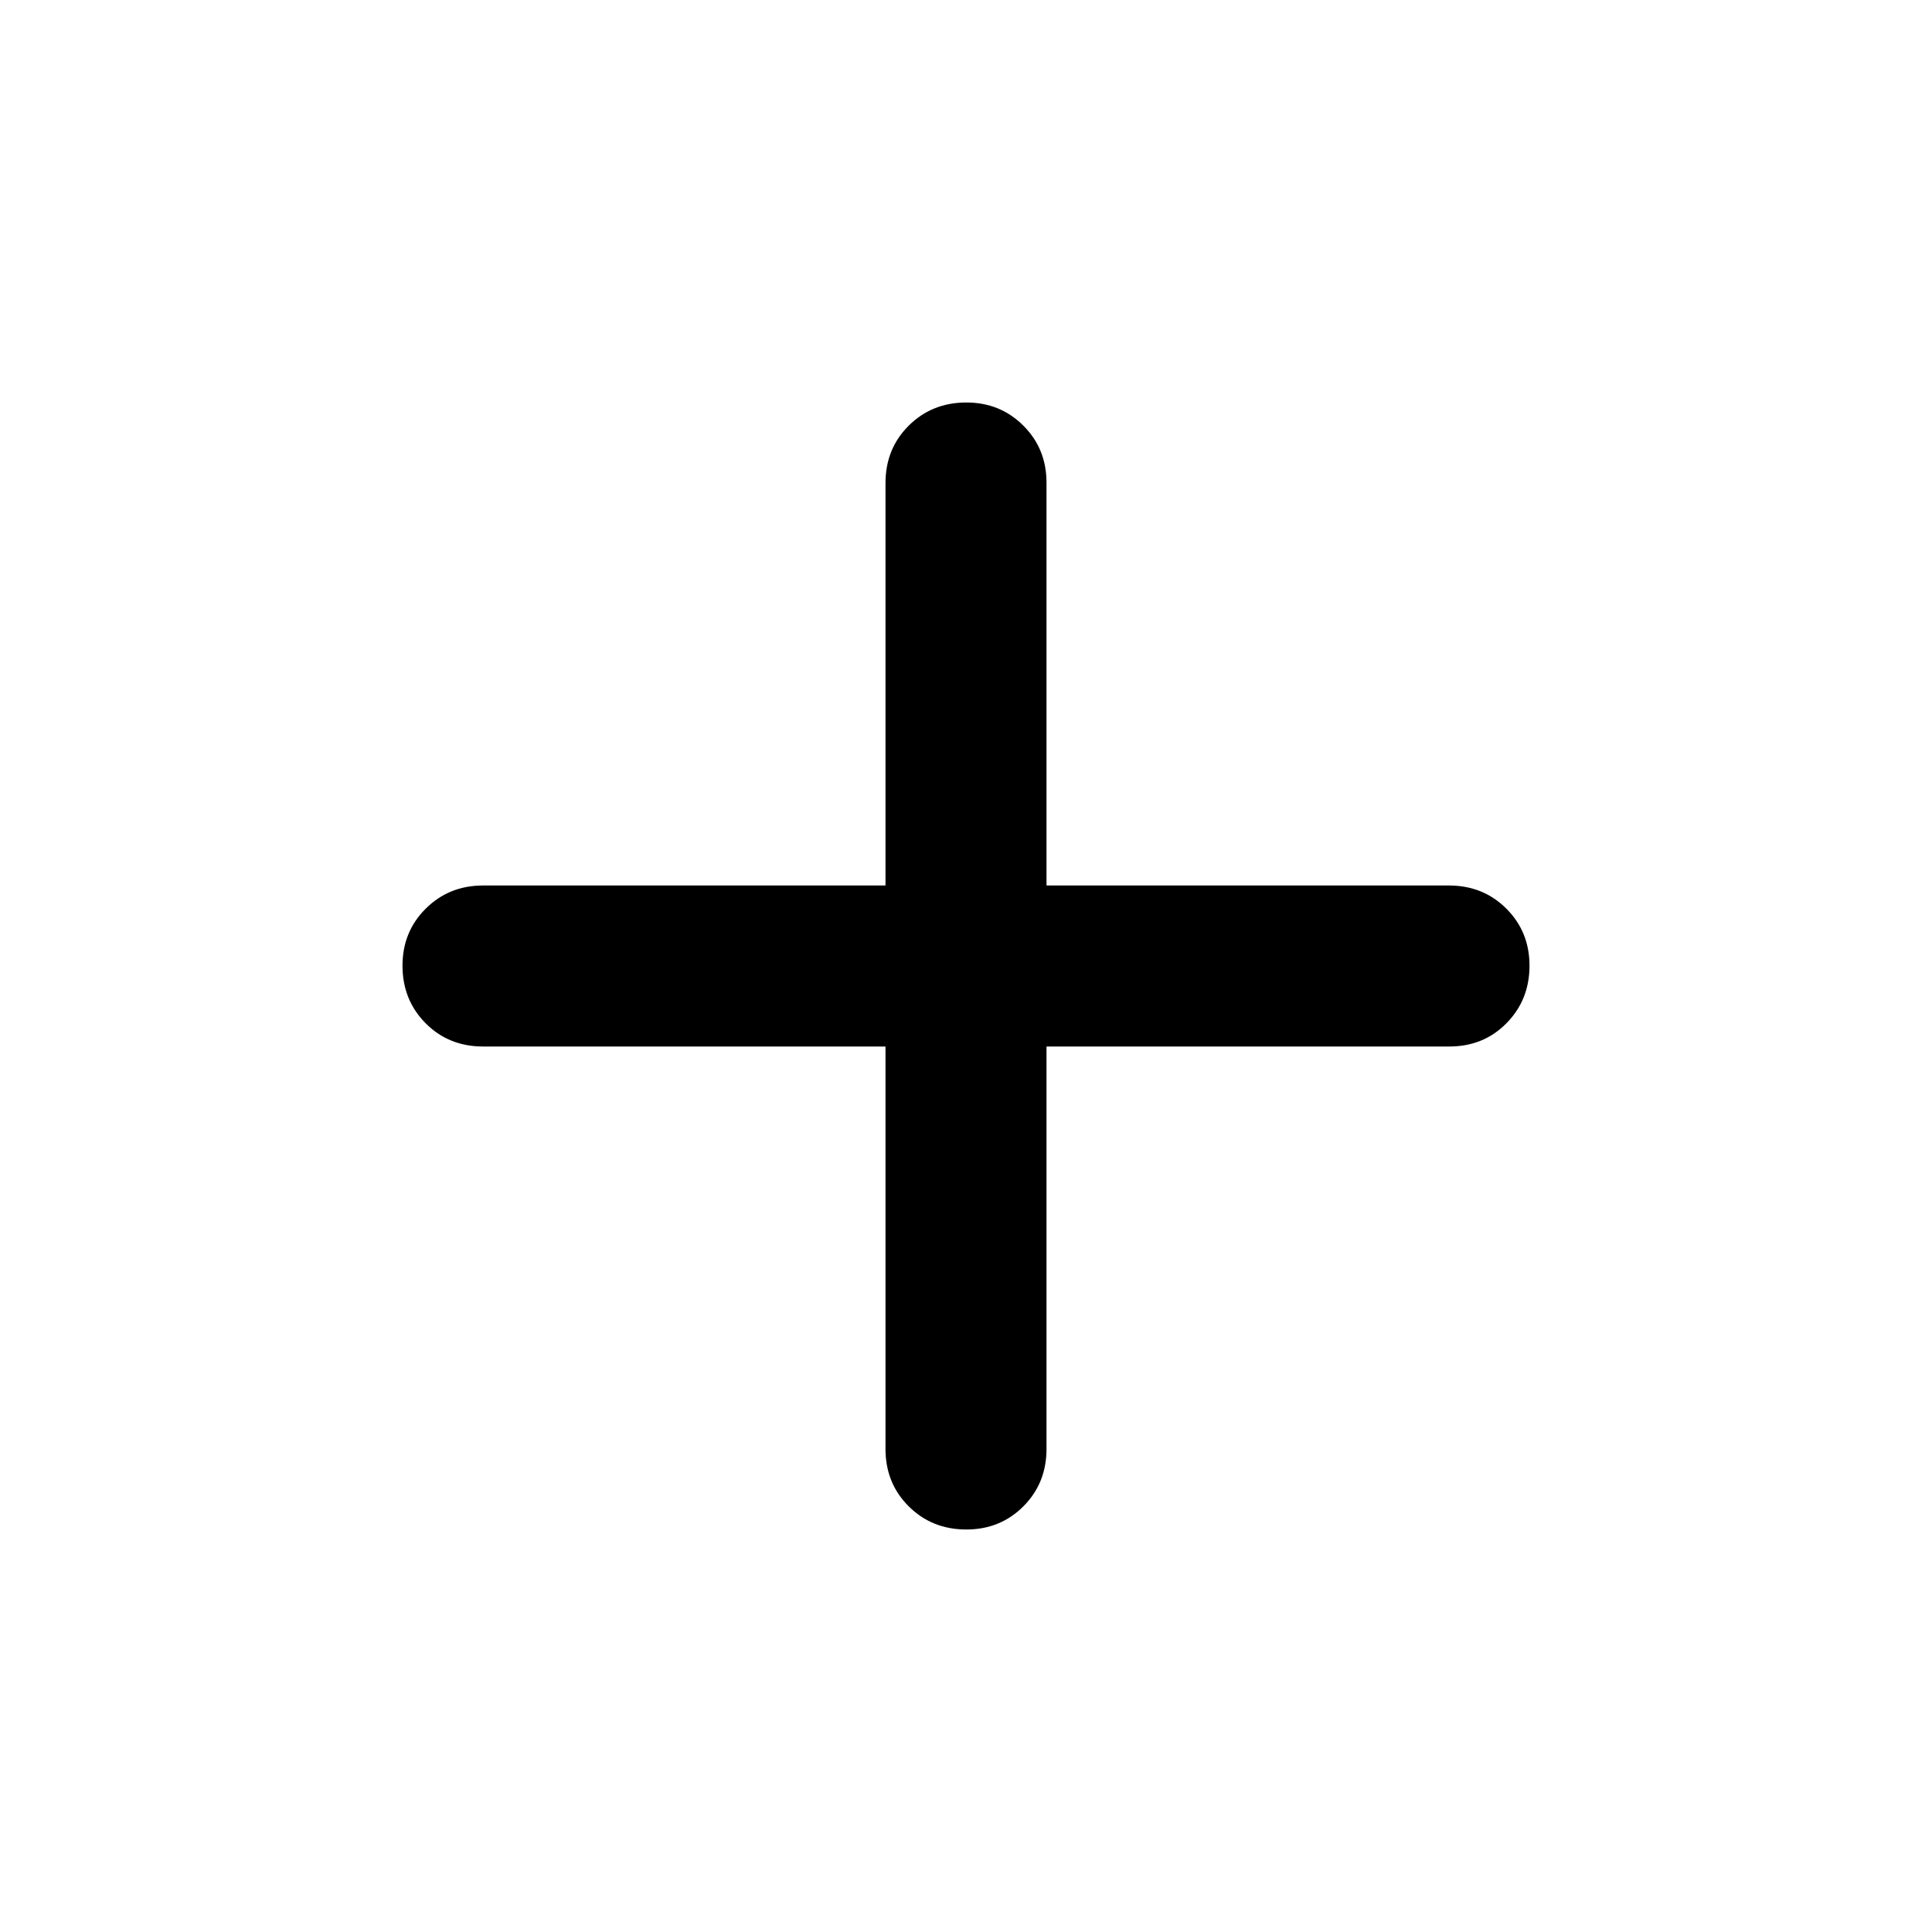
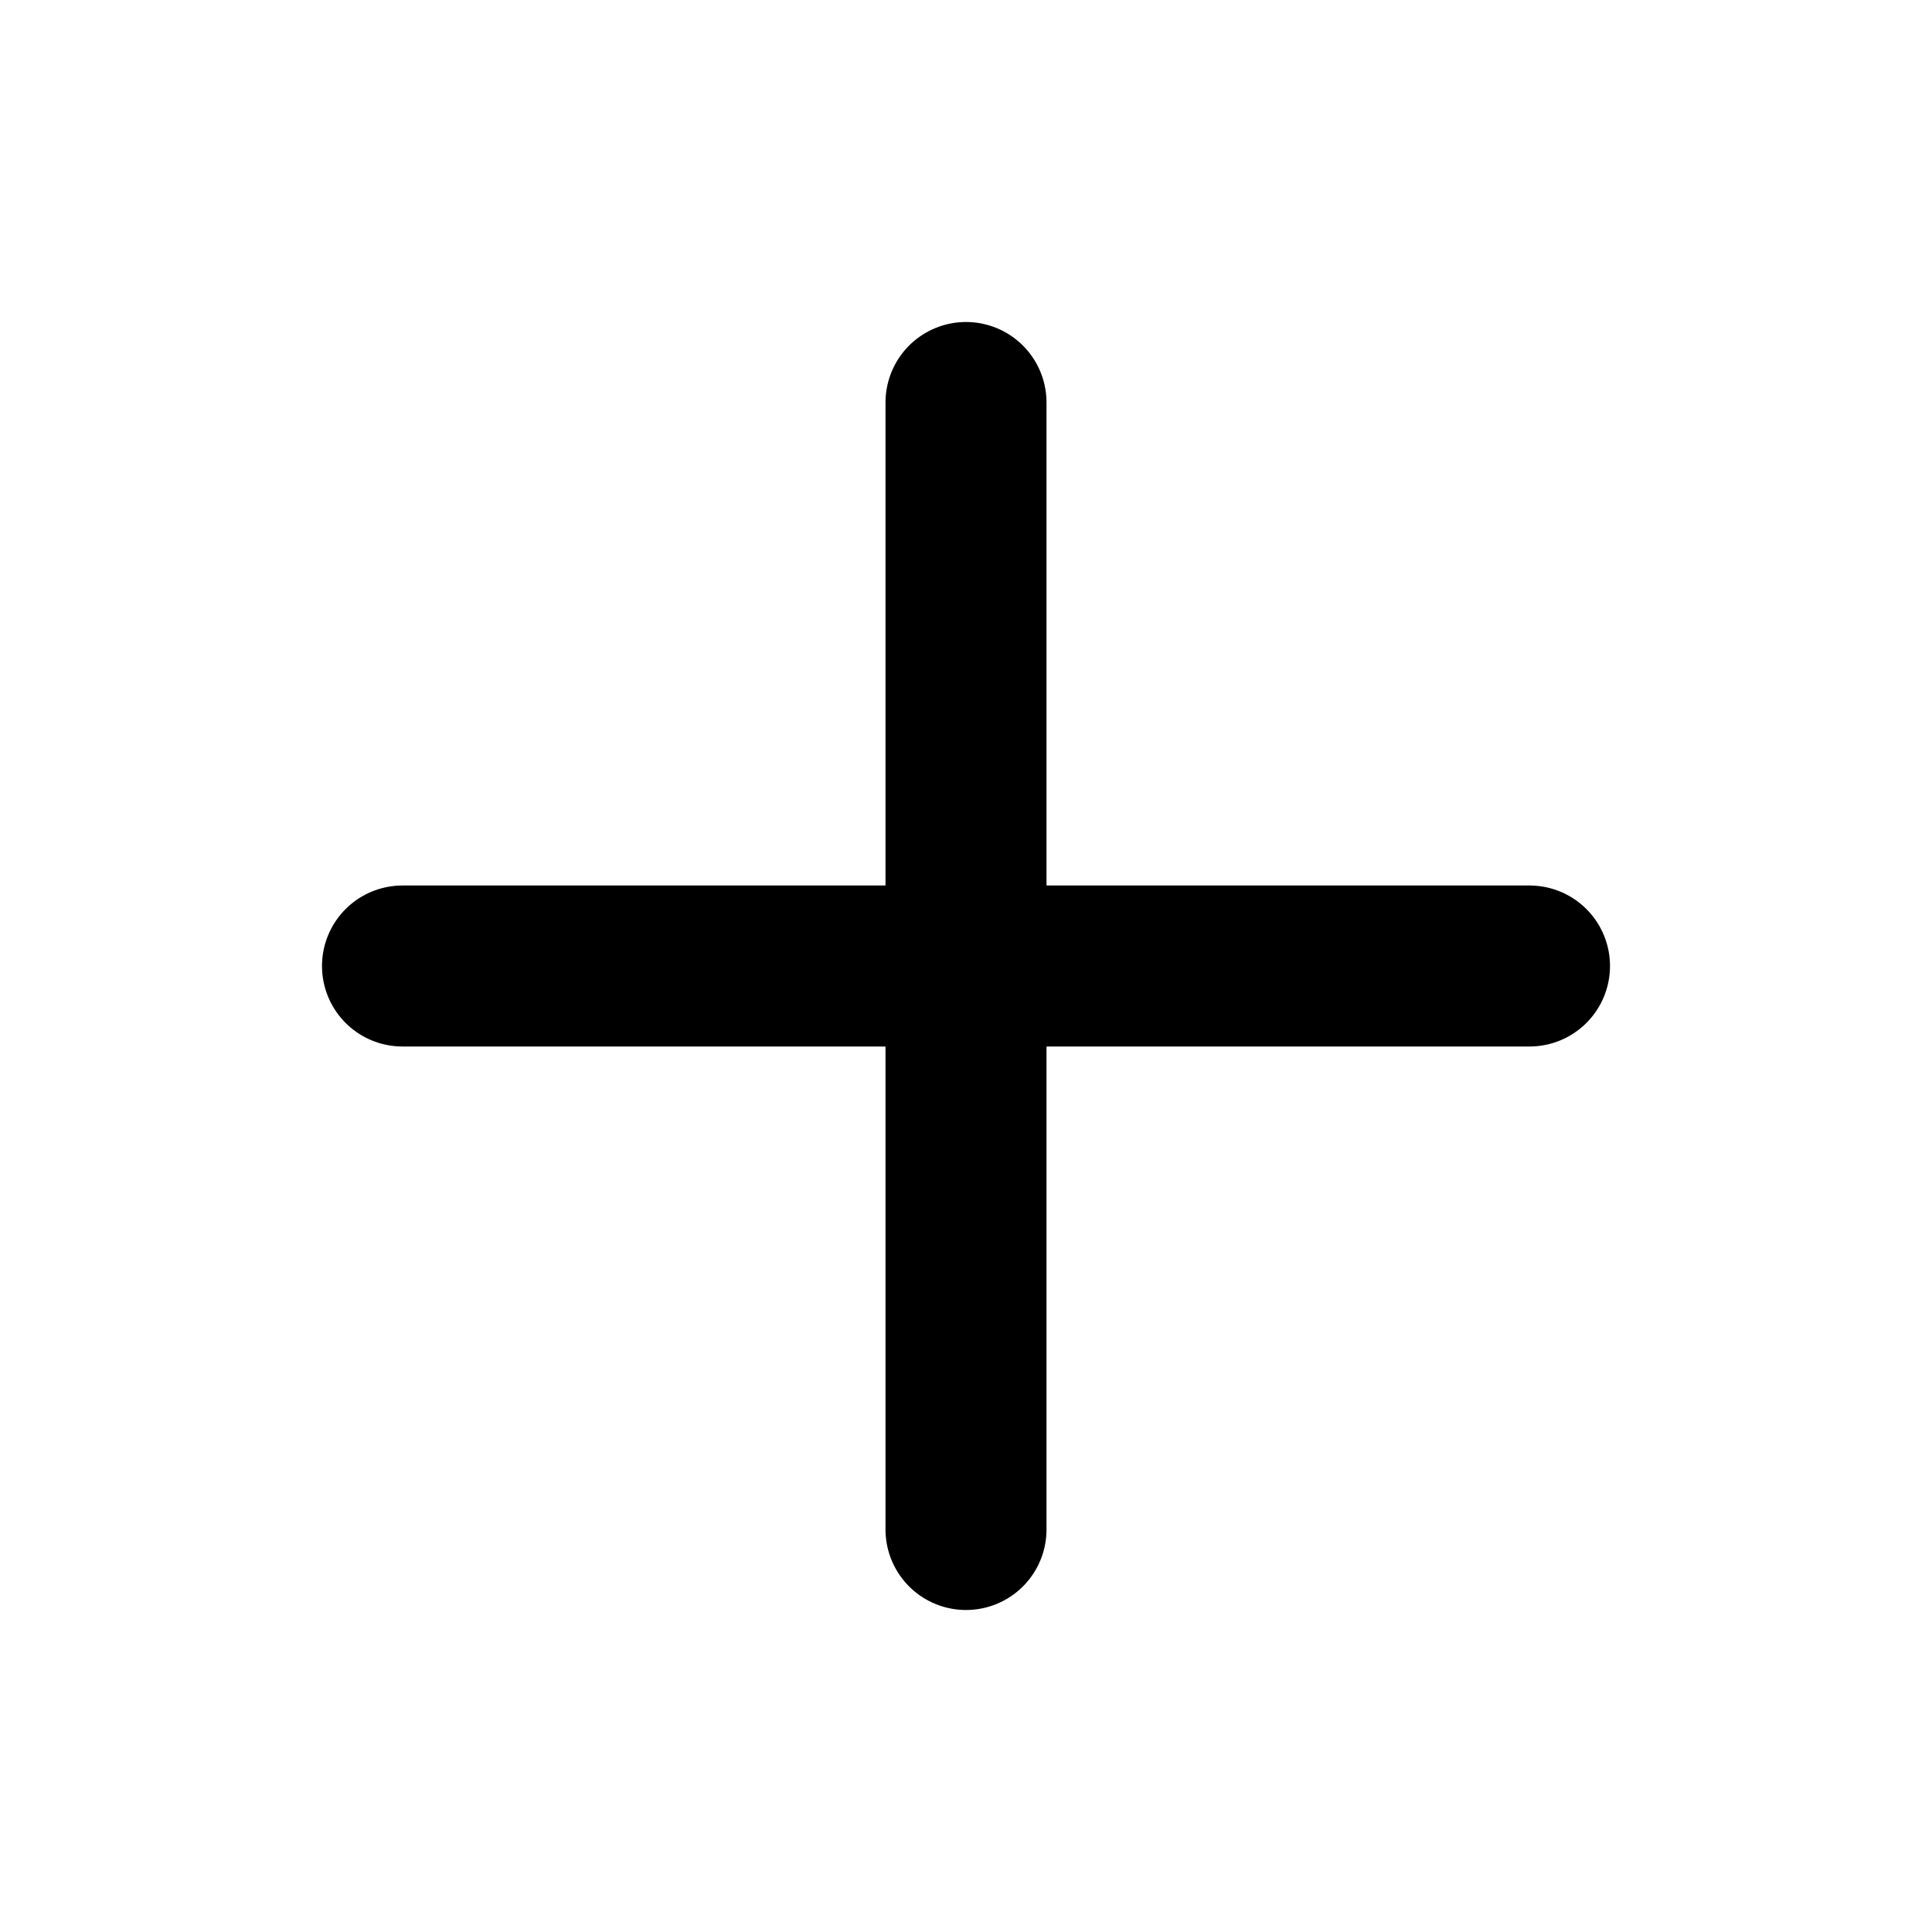
<svg xmlns="http://www.w3.org/2000/svg" width="24" height="24" viewBox="0 0 24 24" fill="none">
-   <path d="M11 13H6C5.717 13 5.479 12.904 5.288 12.712C5.097 12.52 5.001 12.283 5 12C4.999 11.717 5.095 11.48 5.288 11.288C5.481 11.096 5.718 11 6 11H11V6C11 5.717 11.096 5.479 11.288 5.288C11.48 5.097 11.717 5.001 12 5C12.283 4.999 12.52 5.095 12.713 5.288C12.906 5.481 13.001 5.718 13 6V11H18C18.283 11 18.521 11.096 18.713 11.288C18.905 11.48 19.001 11.717 19 12C18.999 12.283 18.903 12.52 18.712 12.713C18.521 12.906 18.283 13.001 18 13H13V18C13 18.283 12.904 18.521 12.712 18.713C12.52 18.905 12.283 19.001 12 19C11.717 18.999 11.48 18.903 11.288 18.712C11.096 18.521 11 18.283 11 18V13Z" fill="black" />
+   <line x1="12" y1="5" x2="12" y2="19" stroke="#000000" stroke-width="2" stroke-linecap="round" />
+   <line x1="5" y1="12" x2="19" y2="12" stroke="#000000" stroke-width="2" stroke-linecap="round" />
</svg>
